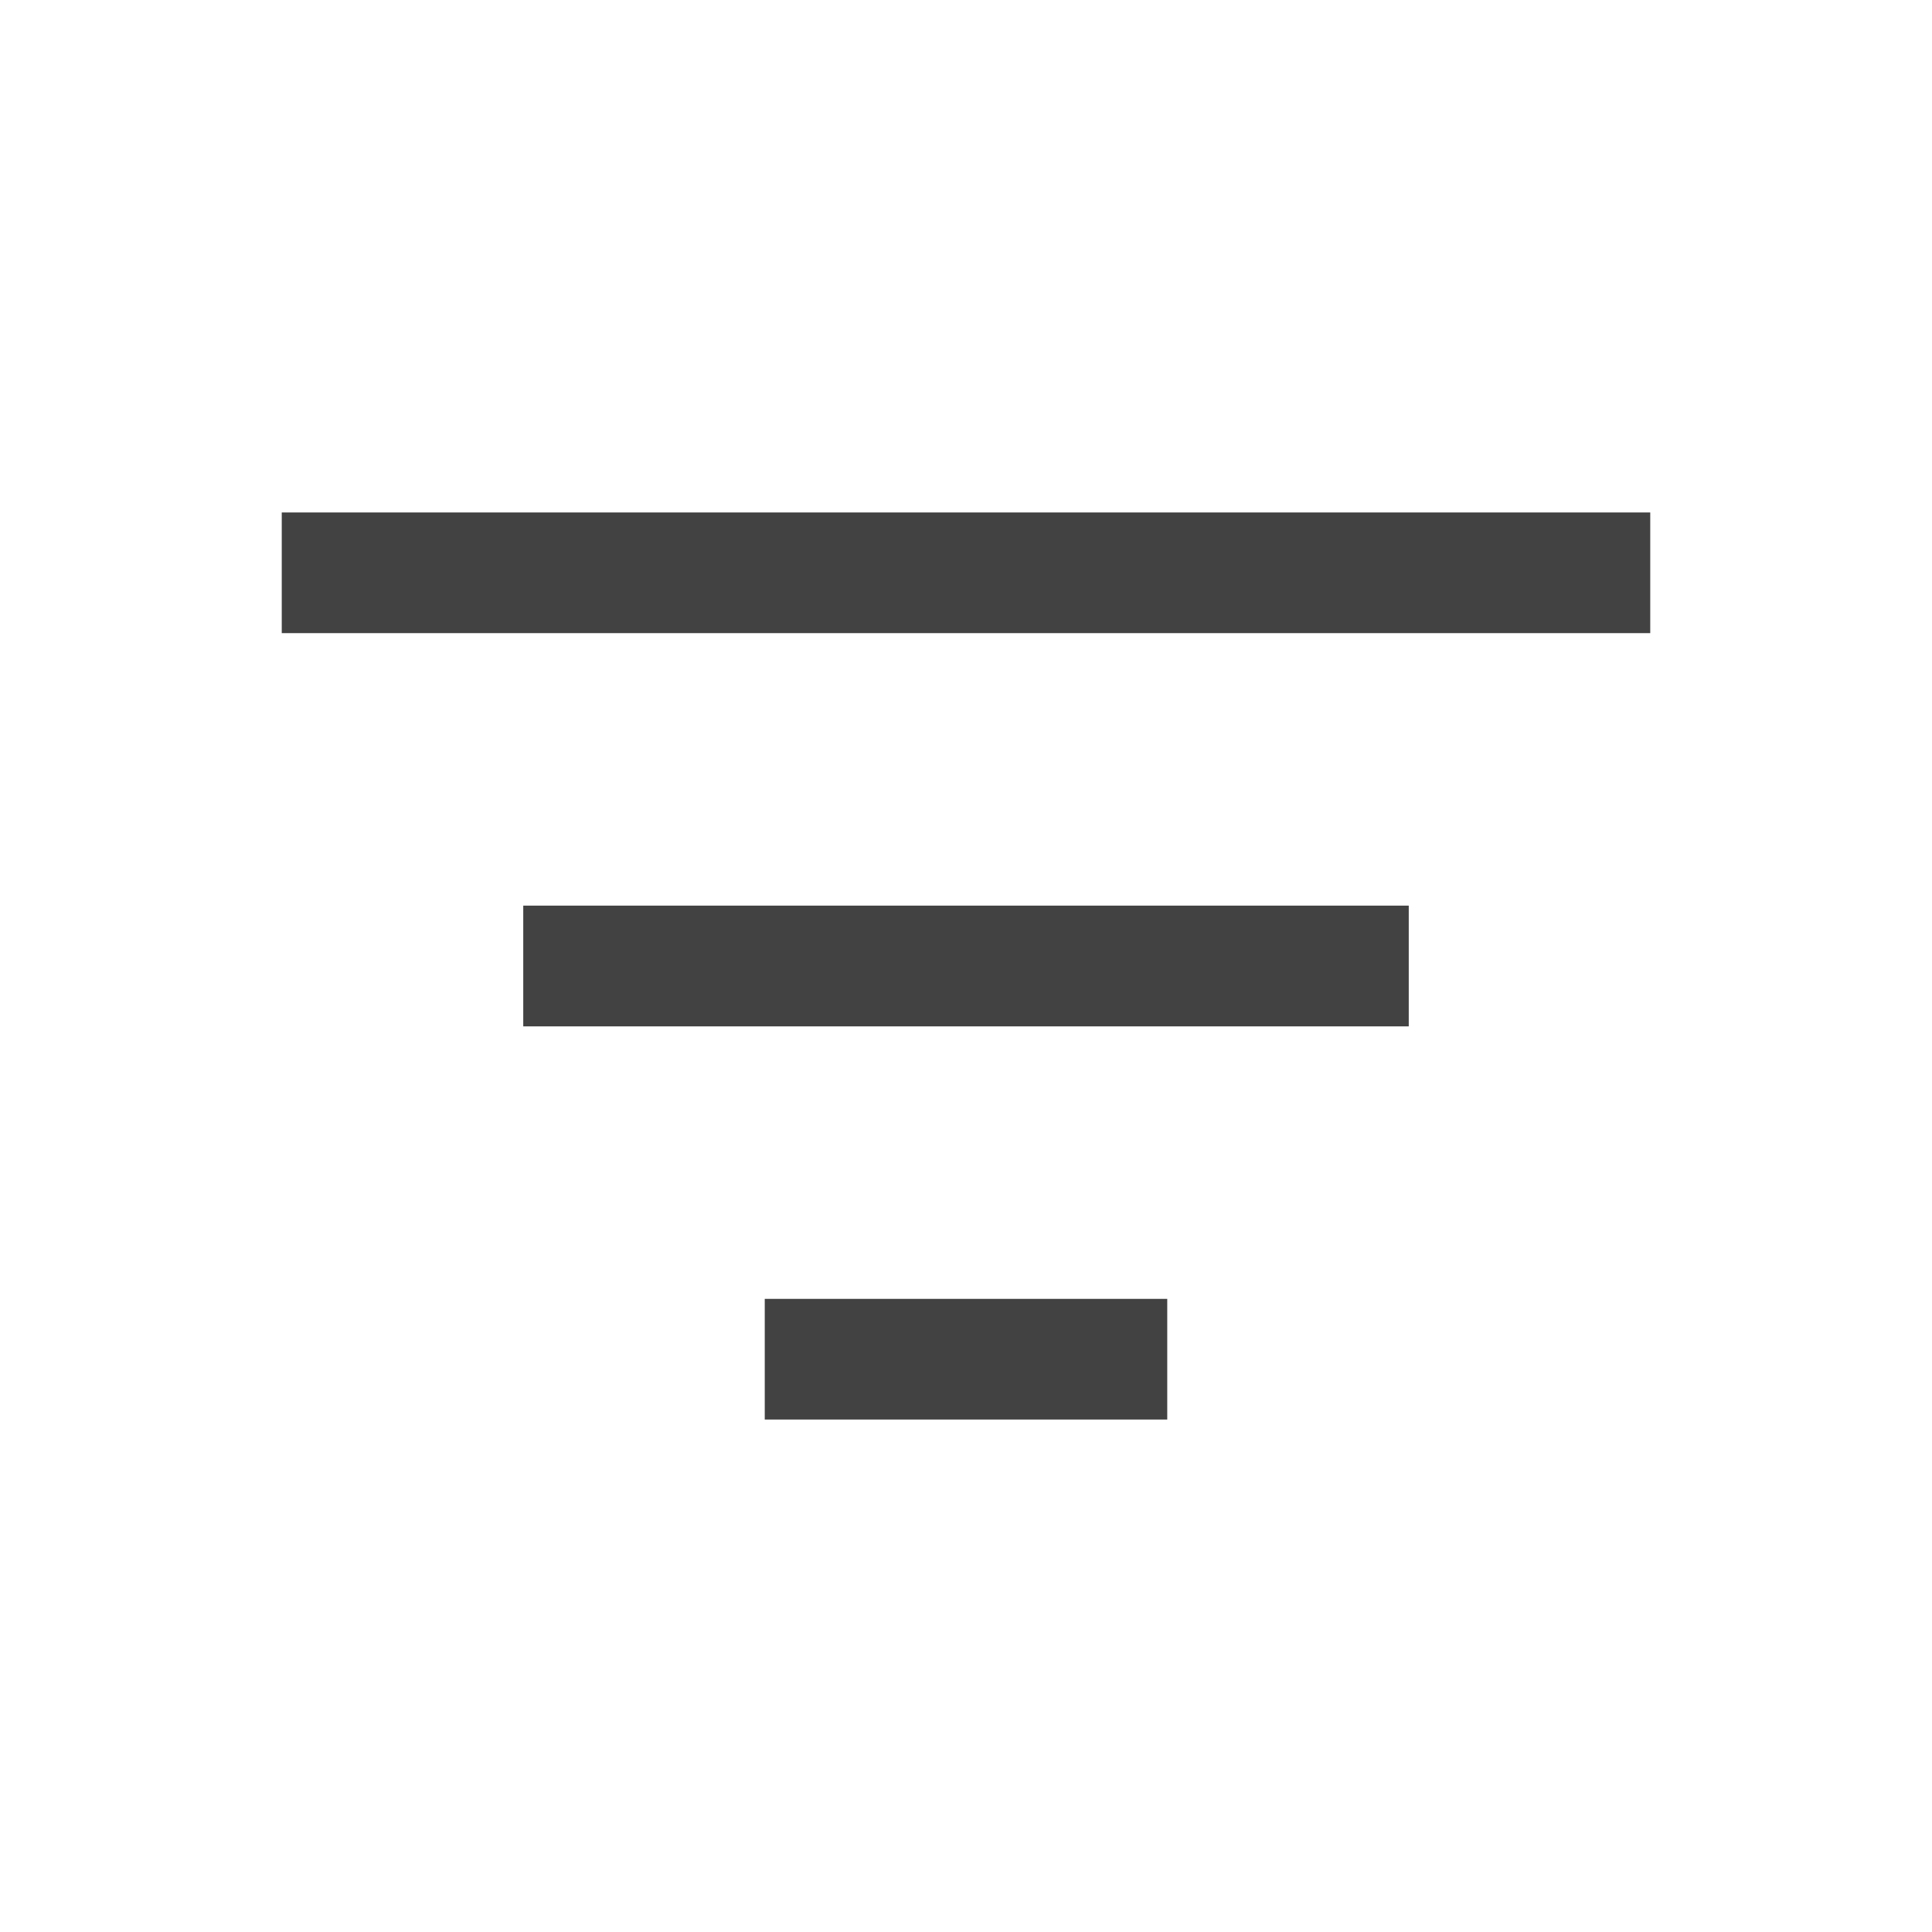
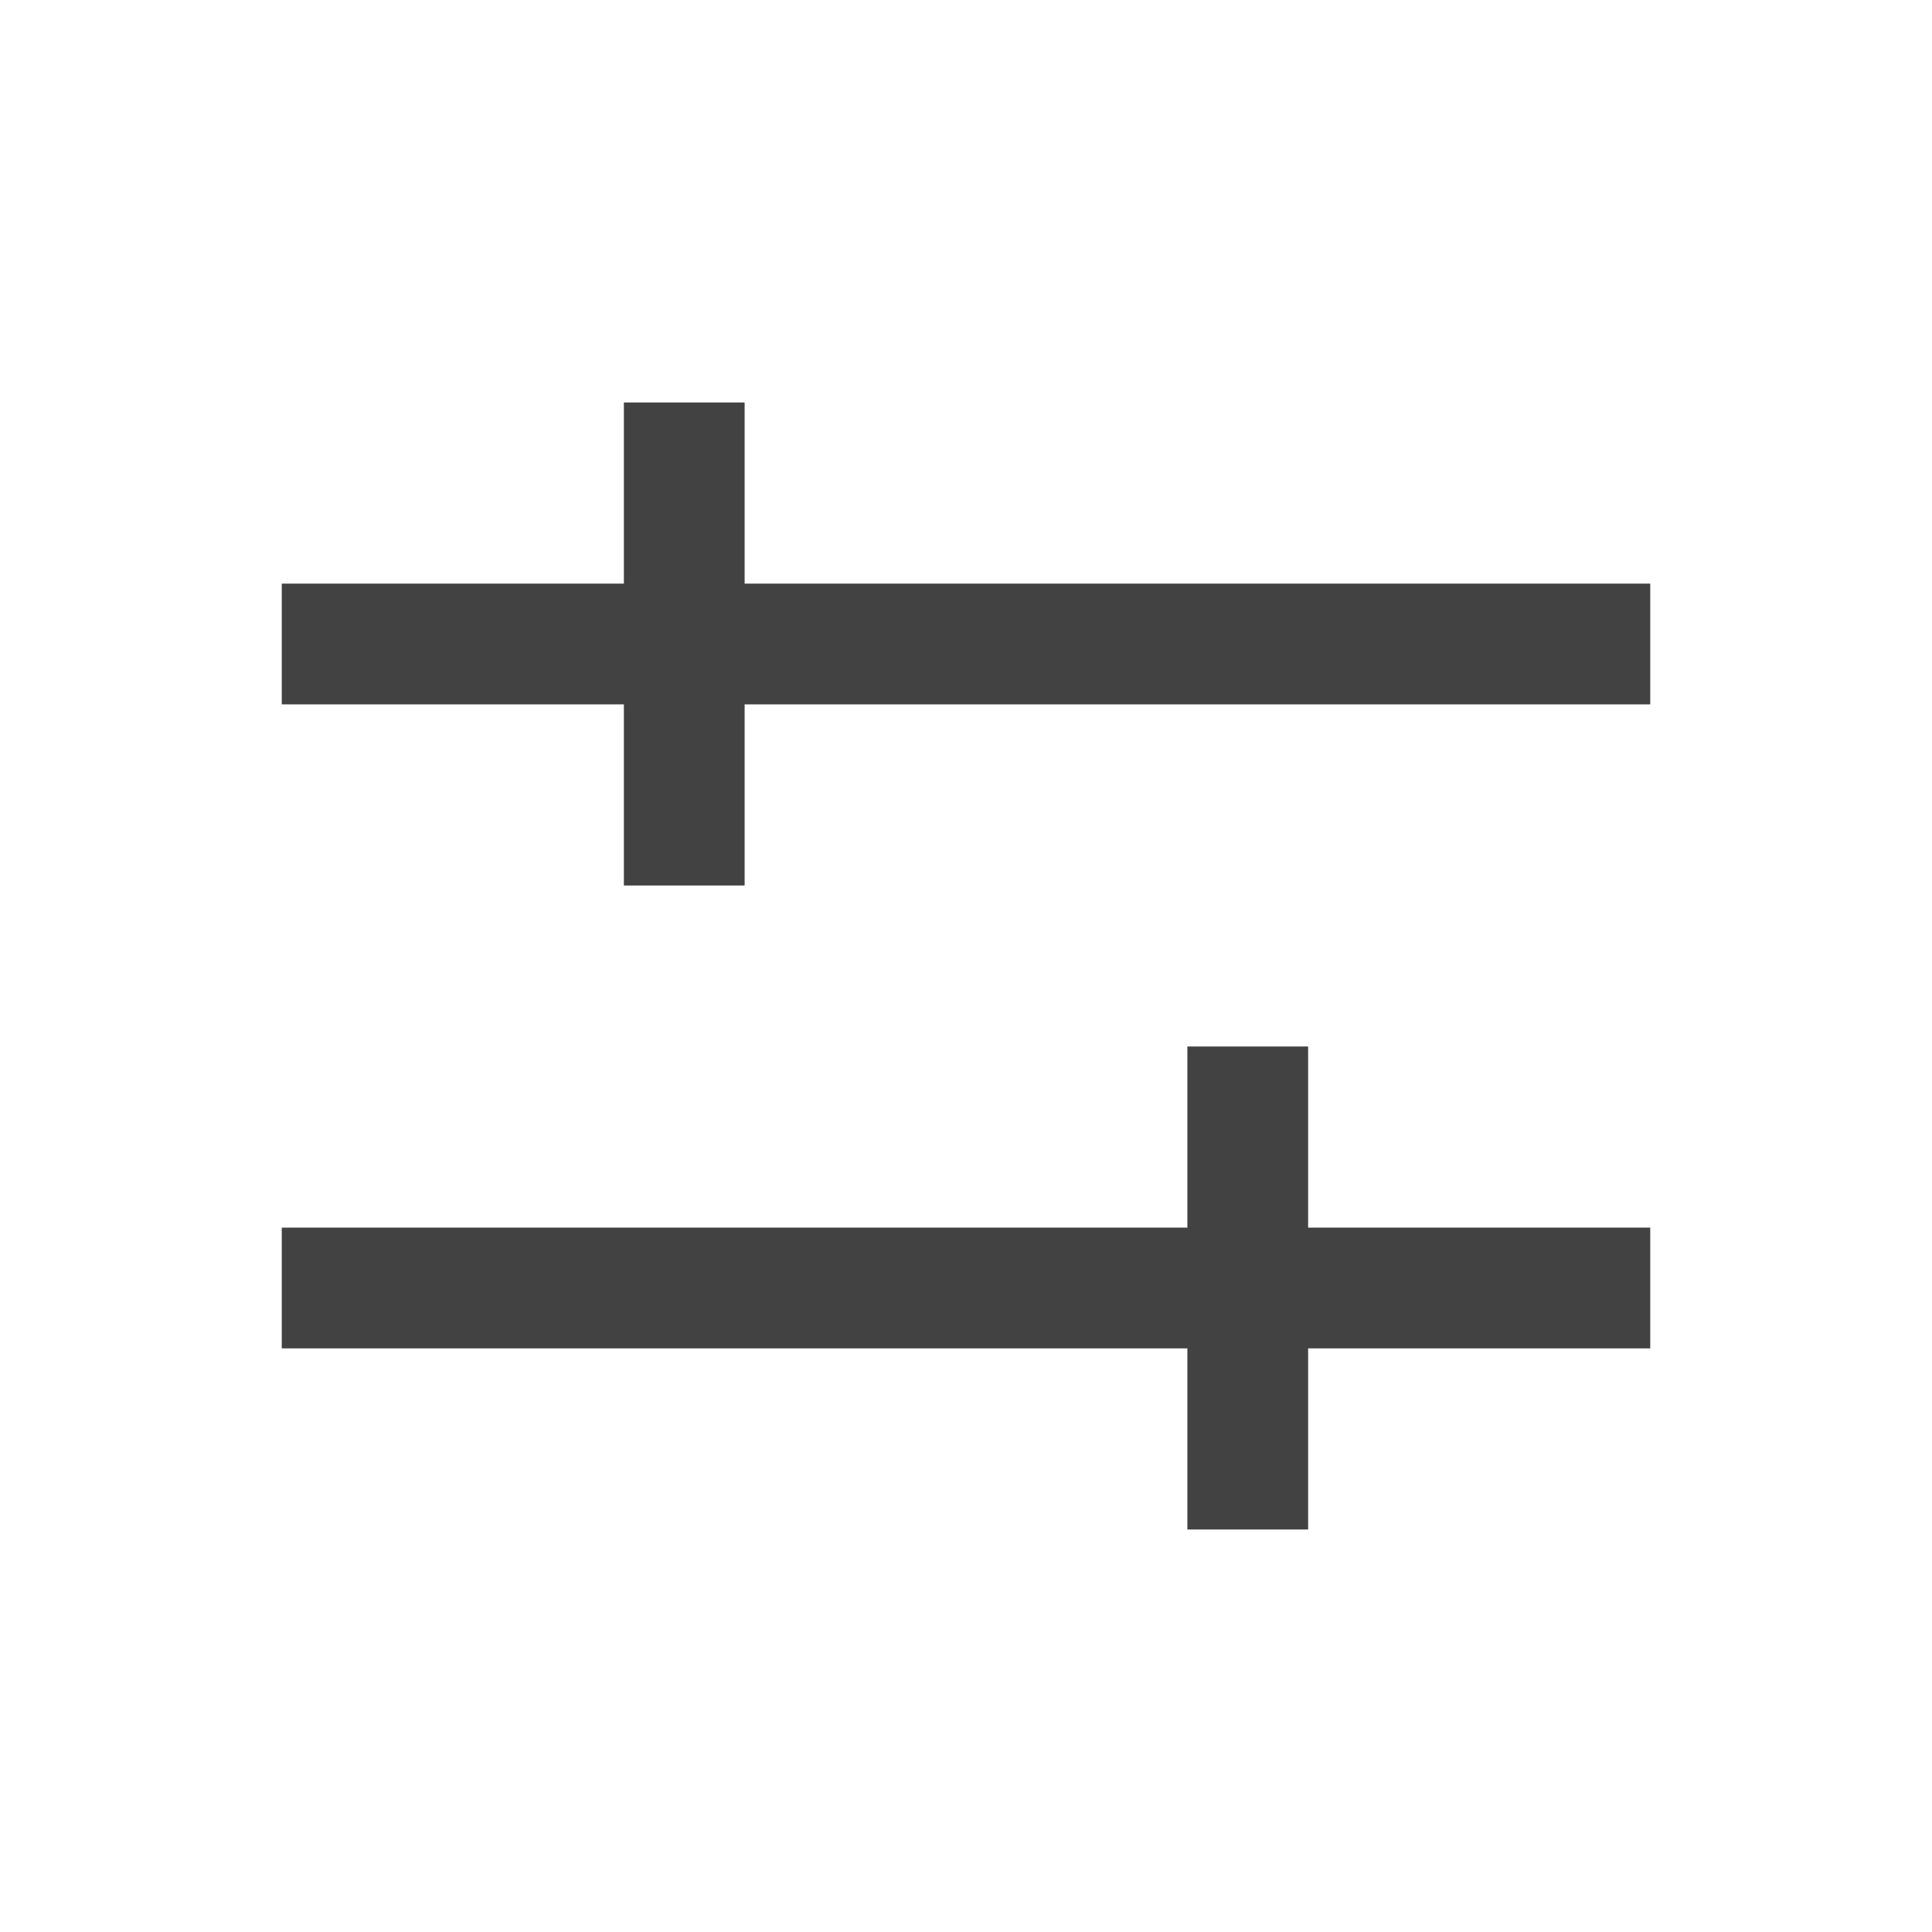
<svg xmlns="http://www.w3.org/2000/svg" width="24" height="24" viewBox="0 0 24 24" fill="none">
  <g id="UI Icons">
    <g id="Default">
      <g id="icon/filter">
-         <path id="Vector" d="M9.5 17.634V16.135H14.5V17.634H9.5ZM6.5 12.75V11.25H17.5V12.75H6.5ZM3.5 7.865V6.366H20.5V7.865H3.5Z" fill="#424242" />
+         <path id="Vector" d="M3.5 8.75V7.25H20.5V8.75H3.5ZM7.75 11V5H9.25V11H7.75ZM3.5 16.75V15.25H20.5V16.75H3.5ZM14.75 19V13H16.25V19H14.75Z" fill="#424242" />
      </g>
    </g>
  </g>
</svg>
